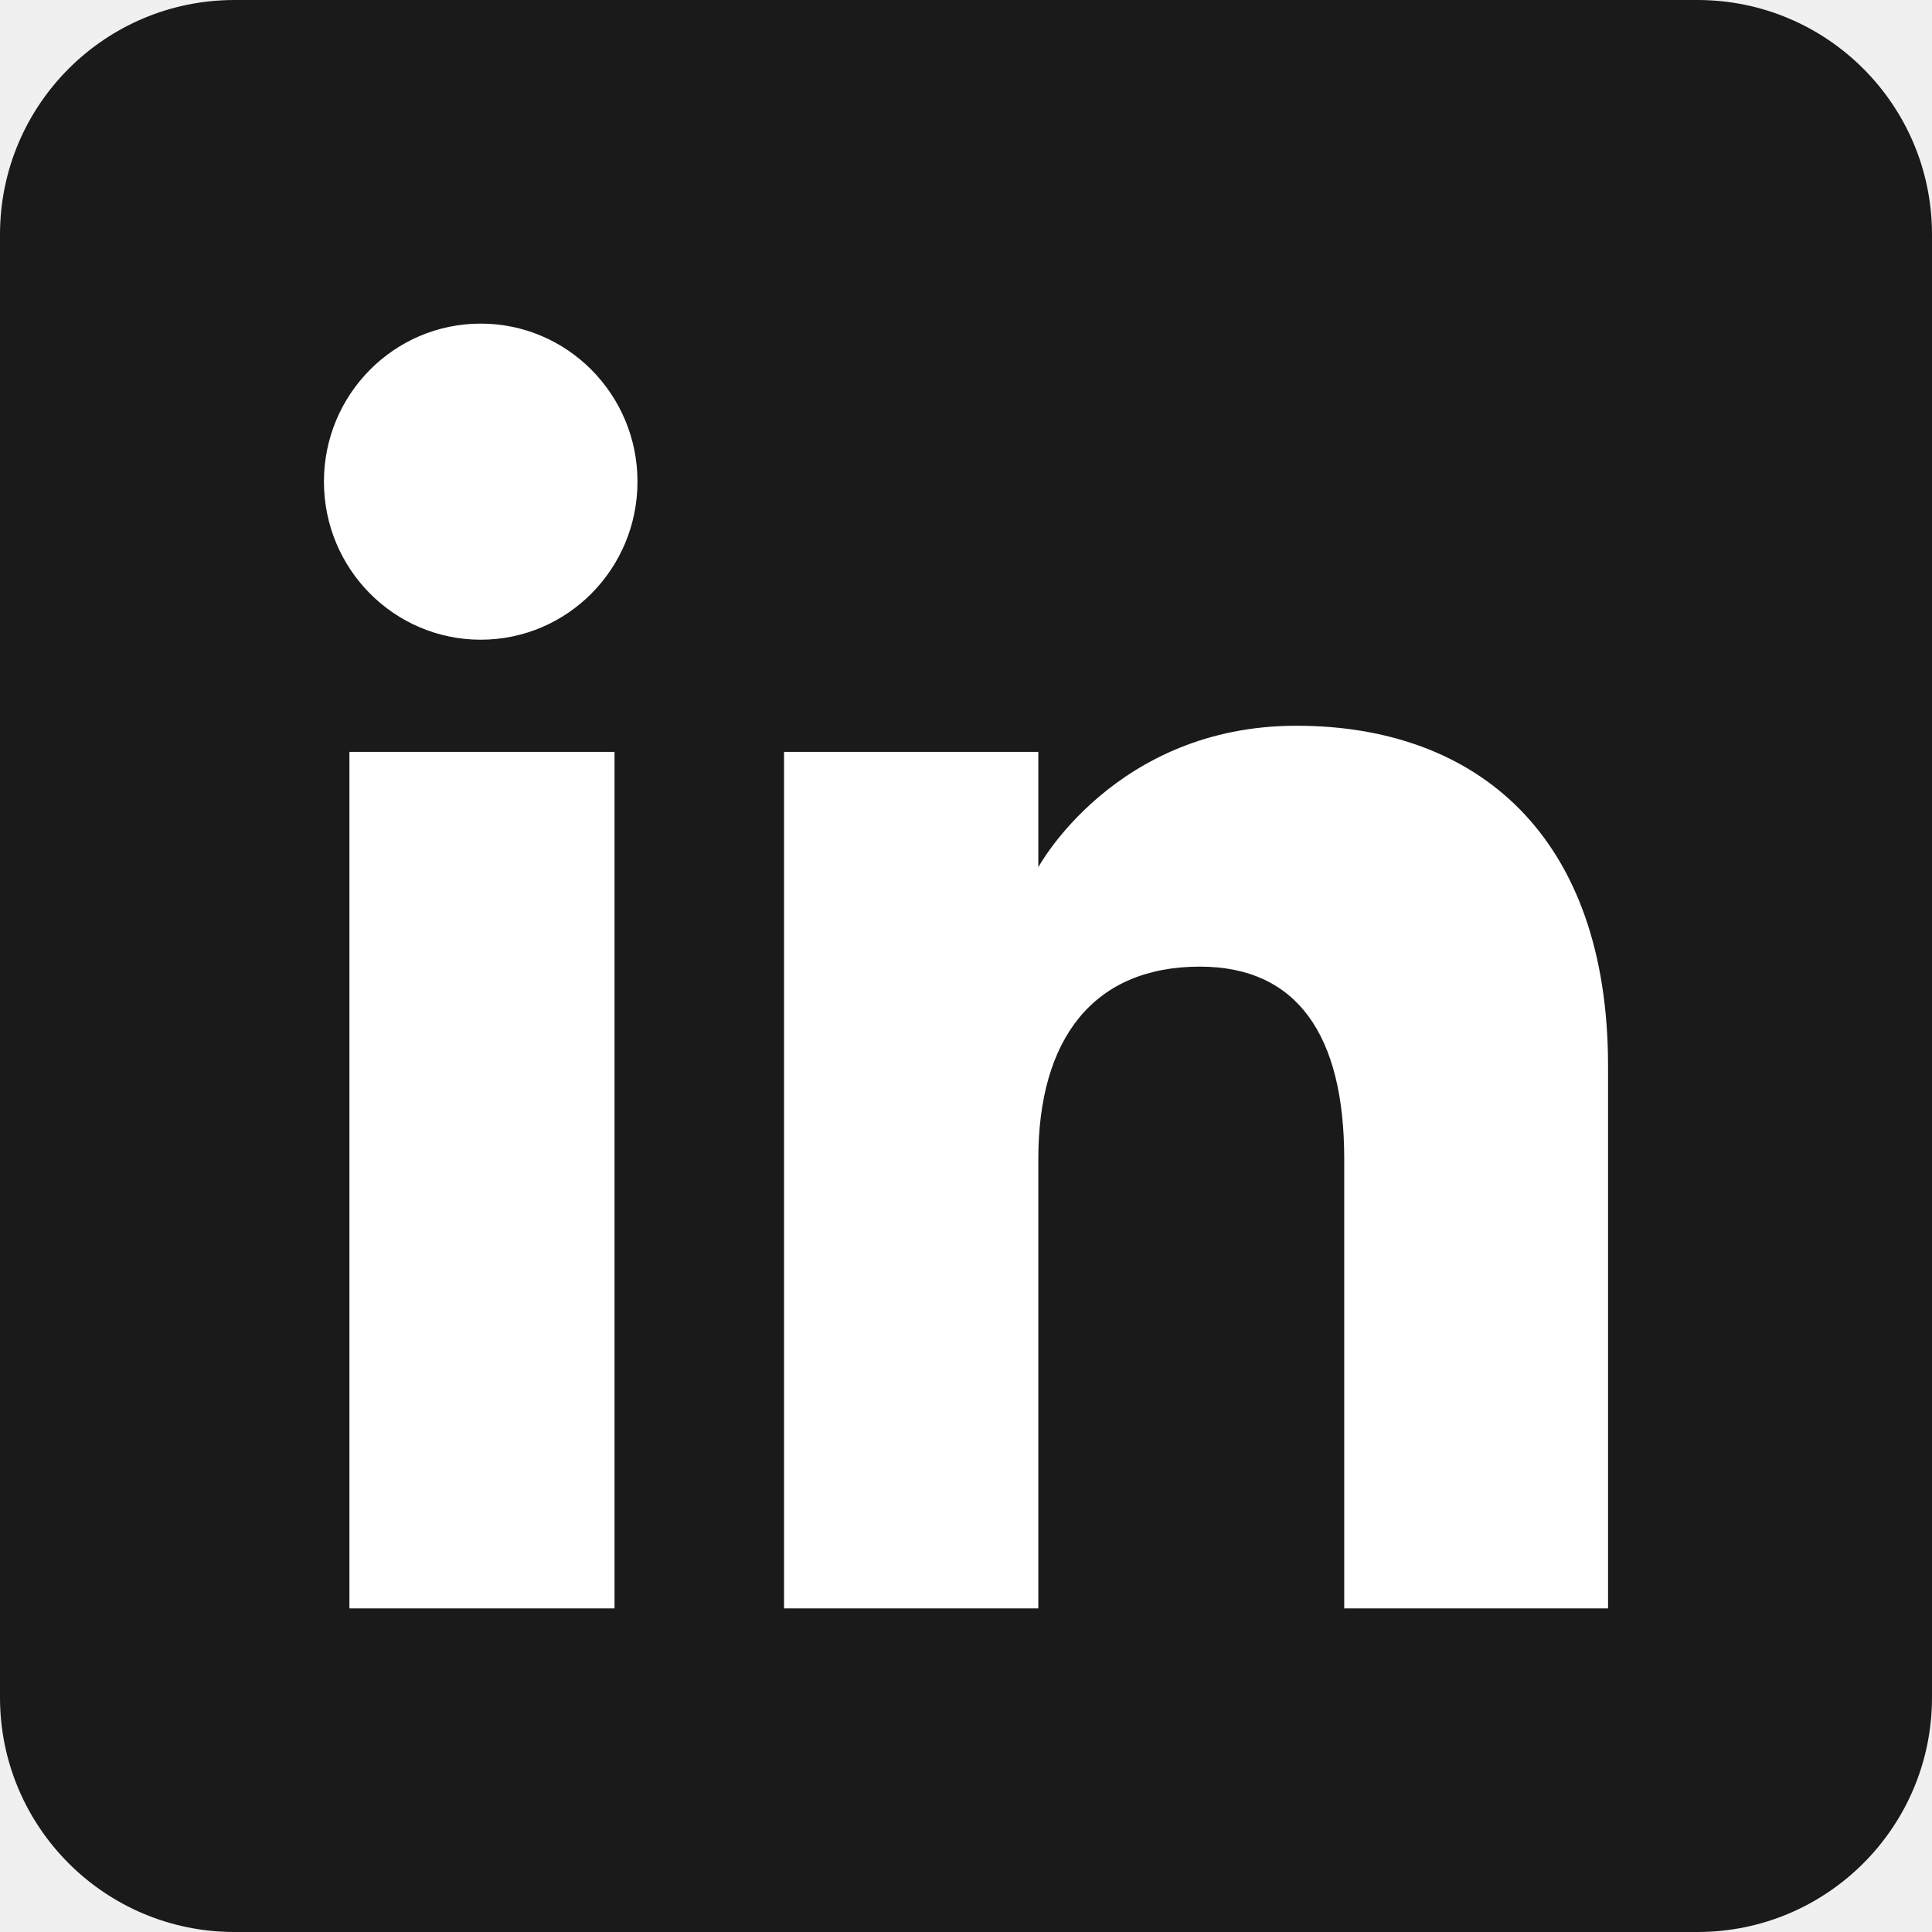
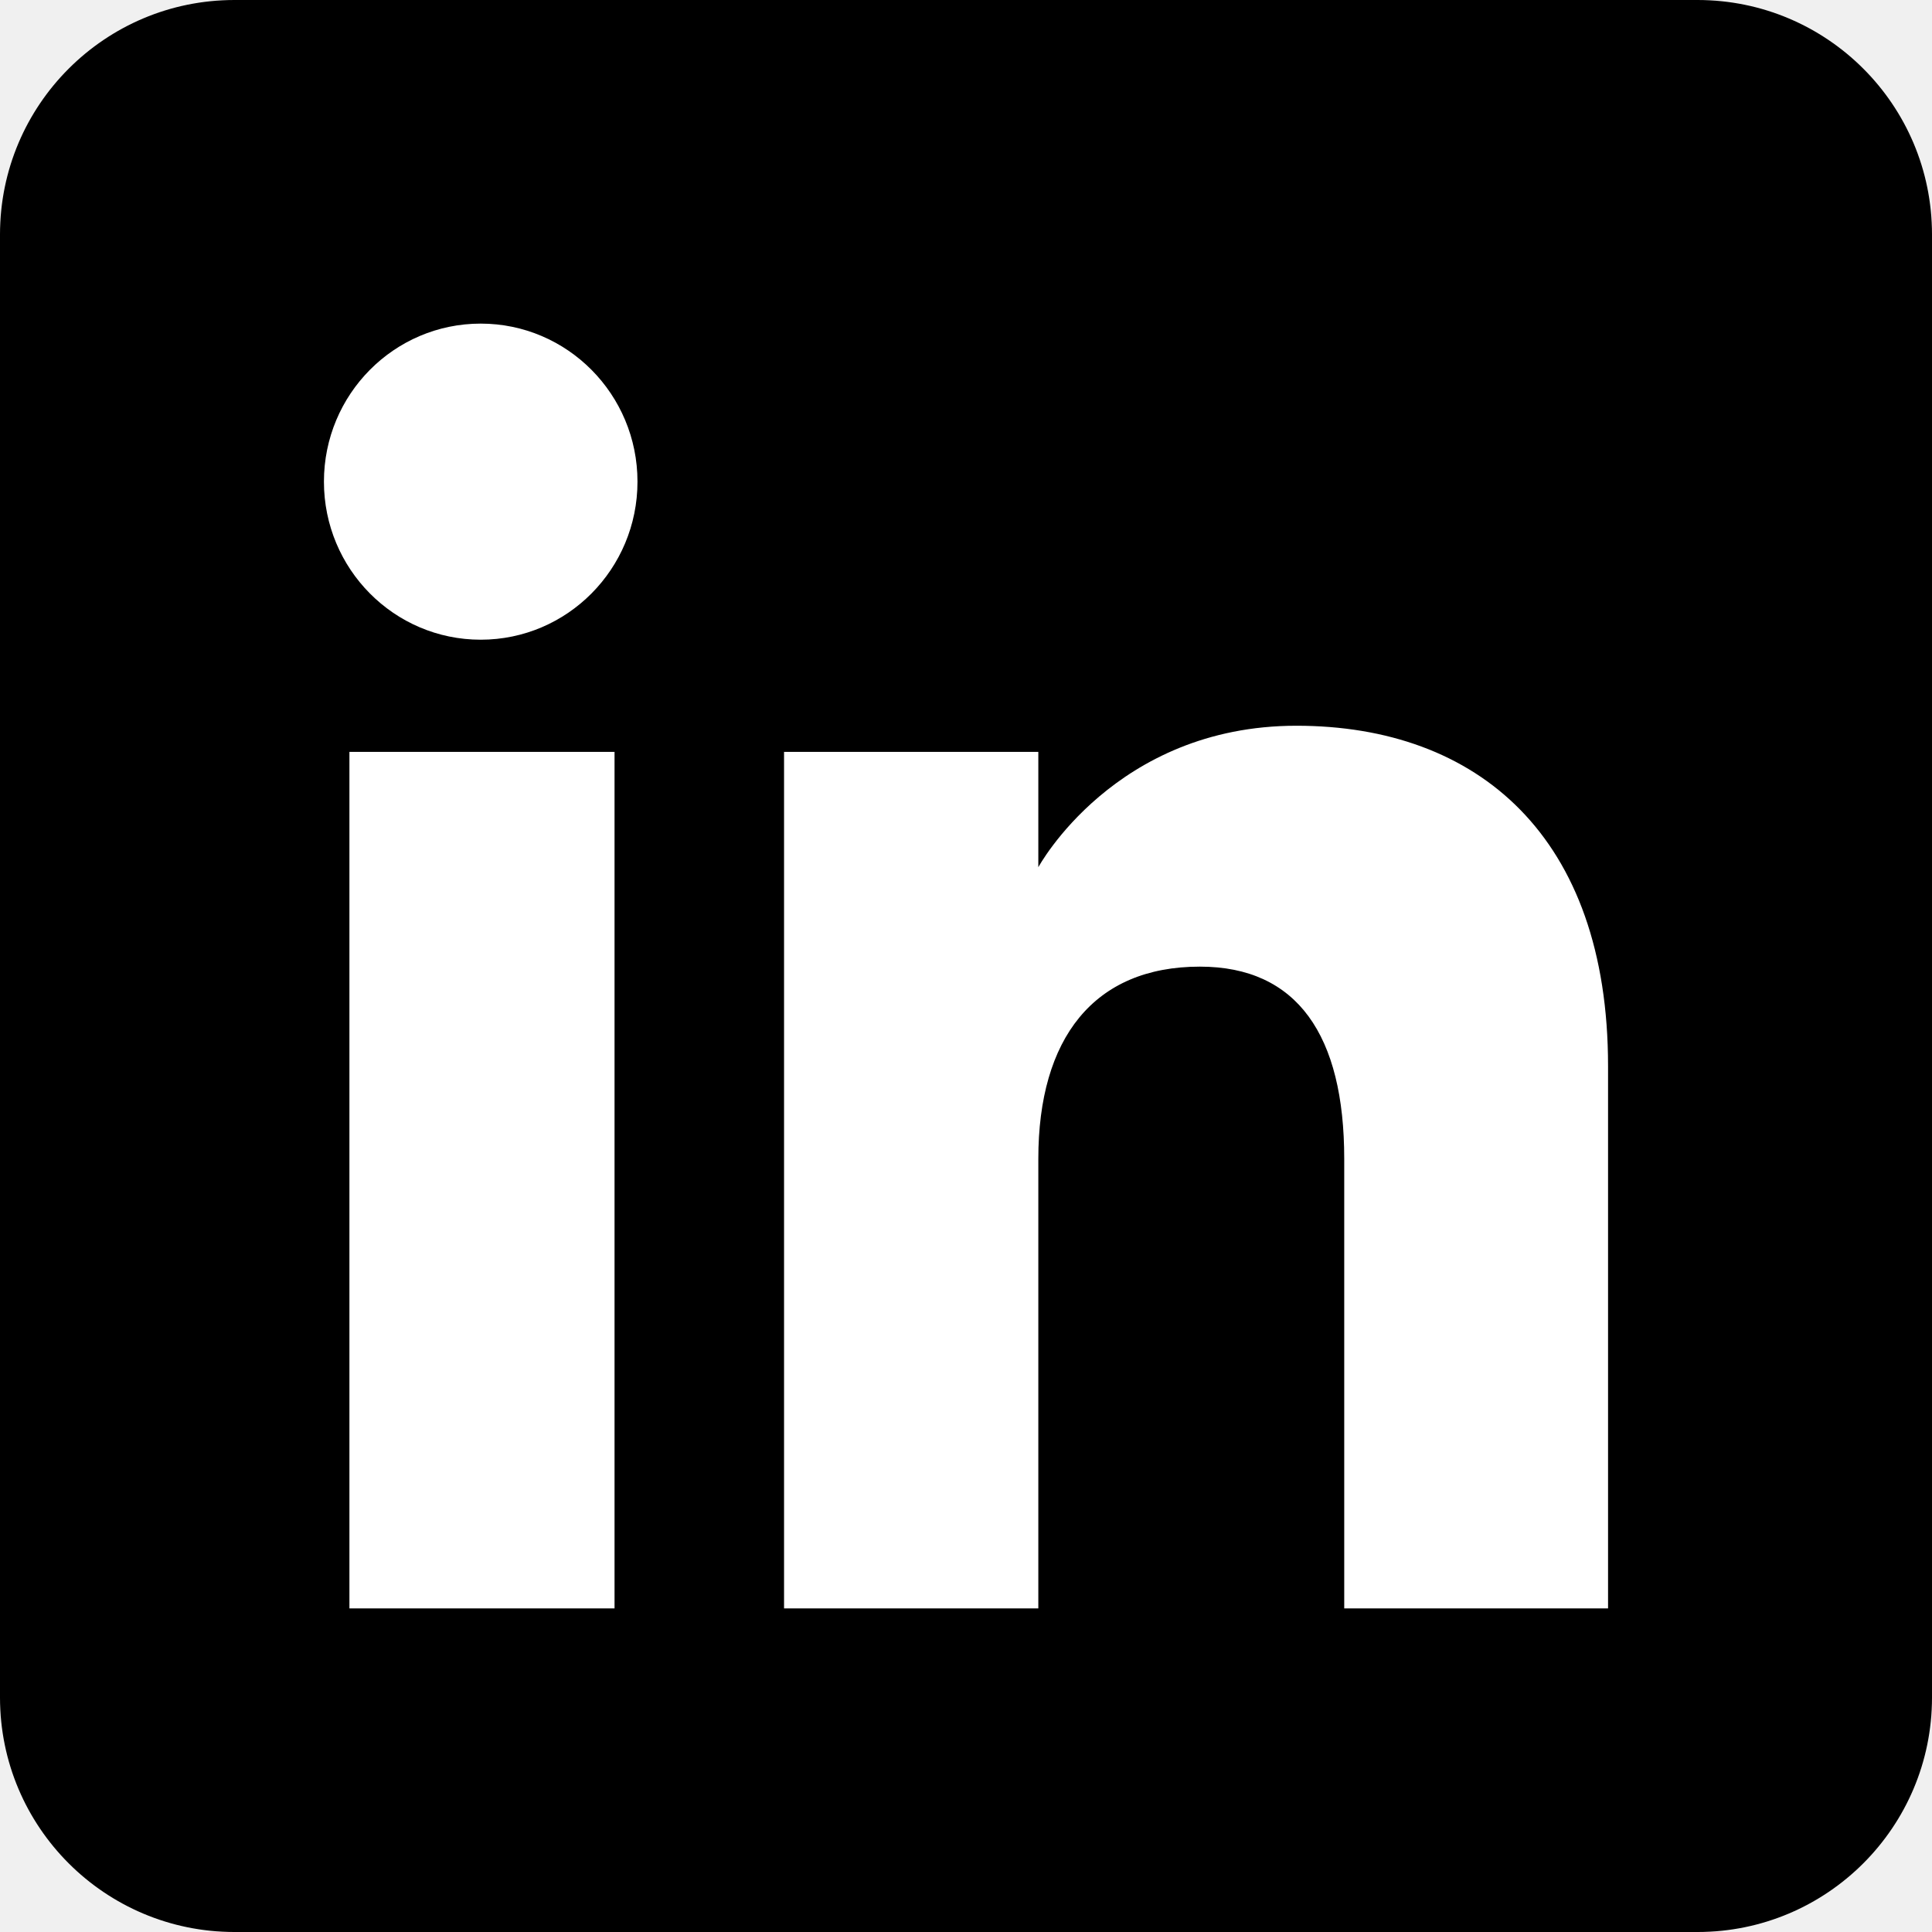
<svg xmlns="http://www.w3.org/2000/svg" width="500" height="500" id="svg3932" version="1.1">
-   <defs id="defs3934" />
-   <g id="layer1" transform="translate(0,-552.3622)">
-     <path d="m 439.32,552.362 -378.641,0 c -33.512,0 -60.679,27.168 -60.679,60.68 l 0,378.641 c 0,33.512 27.168,60.68 60.679,60.68 l 378.641,0 c 33.512,0 60.68,-27.168 60.68,-60.68 l 0,-378.641 c 0,-33.512 -27.166,-60.68 -60.68,-60.68 z" id="linkedin-square-rounded-icon-0-4-7-3-5" style="fill:#ffffff;fill-opacity:1;display:inline" />
-     <path d="M 439.32,552.362 H 60.68 c -33.512,0 -60.68,27.167 -60.68,60.68 v 378.641 c 0,33.512 27.168,60.68 60.68,60.68 h 378.641 c 33.512,0 60.68,-27.168 60.68,-60.68 V 613.042 c 0,-33.512 -27.166,-60.68 -60.68,-60.68 z m -280.278,416.25 h -68.613 v -221.667 h 68.613 v 221.667 z m -34.635,-250.695 c -22.409,0 -40.573,-18.313 -40.573,-40.902 0,-22.59 18.164,-40.903 40.573,-40.903 22.407,0 40.573,18.313 40.573,40.903 0,22.589 -18.166,40.902 -40.573,40.902 z m 291.757,250.695 h -68.279 c 0,0 0,-84.444 0,-116.36 0,-31.913 -12.121,-49.726 -37.356,-49.726 -27.462,0 -41.812,18.555 -41.812,49.726 0,34.142 0,116.36 0,116.36 h -65.805 v -221.667 h 65.805 v 29.853 c 0,0 19.793,-36.615 66.797,-36.615 47.005,0 80.649,28.699 80.649,88.073 0,59.376 0,140.357 0,140.357 z" id="linkedin-square-rounded-icon" style="fill:#1a1a1a;display:inline" />
+   <g transform="translate(0,-552.3622)">
+     <path d="m 439.32,552.362 -378.641,0 c -33.512,0 -60.679,27.168 -60.679,60.68 l 0,378.641 c 0,33.512 27.168,60.68 60.679,60.68 l 378.641,0 c 33.512,0 60.68,-27.168 60.68,-60.68 l 0,-378.641 c 0,-33.512 -27.166,-60.68 -60.68,-60.68 z" style="fill:#ffffff;fill-opacity:1;display:inline" />
+     <path d="M 439.32,552.362 H 60.68 c -33.512,0 -60.68,27.167 -60.68,60.68 v 378.641 c 0,33.512 27.168,60.68 60.68,60.68 h 378.641 c 33.512,0 60.68,-27.168 60.68,-60.68 V 613.042 c 0,-33.512 -27.166,-60.68 -60.68,-60.68 z m -280.278,416.25 h -68.613 v -221.667 h 68.613 v 221.667 z m -34.635,-250.695 c -22.409,0 -40.573,-18.313 -40.573,-40.902 0,-22.59 18.164,-40.903 40.573,-40.903 22.407,0 40.573,18.313 40.573,40.903 0,22.589 -18.166,40.902 -40.573,40.902 z m 291.757,250.695 h -68.279 c 0,0 0,-84.444 0,-116.36 0,-31.913 -12.121,-49.726 -37.356,-49.726 -27.462,0 -41.812,18.555 -41.812,49.726 0,34.142 0,116.36 0,116.36 h -65.805 v -221.667 h 65.805 v 29.853 c 0,0 19.793,-36.615 66.797,-36.615 47.005,0 80.649,28.699 80.649,88.073 0,59.376 0,140.357 0,140.357 z" />
  </g>
</svg>
